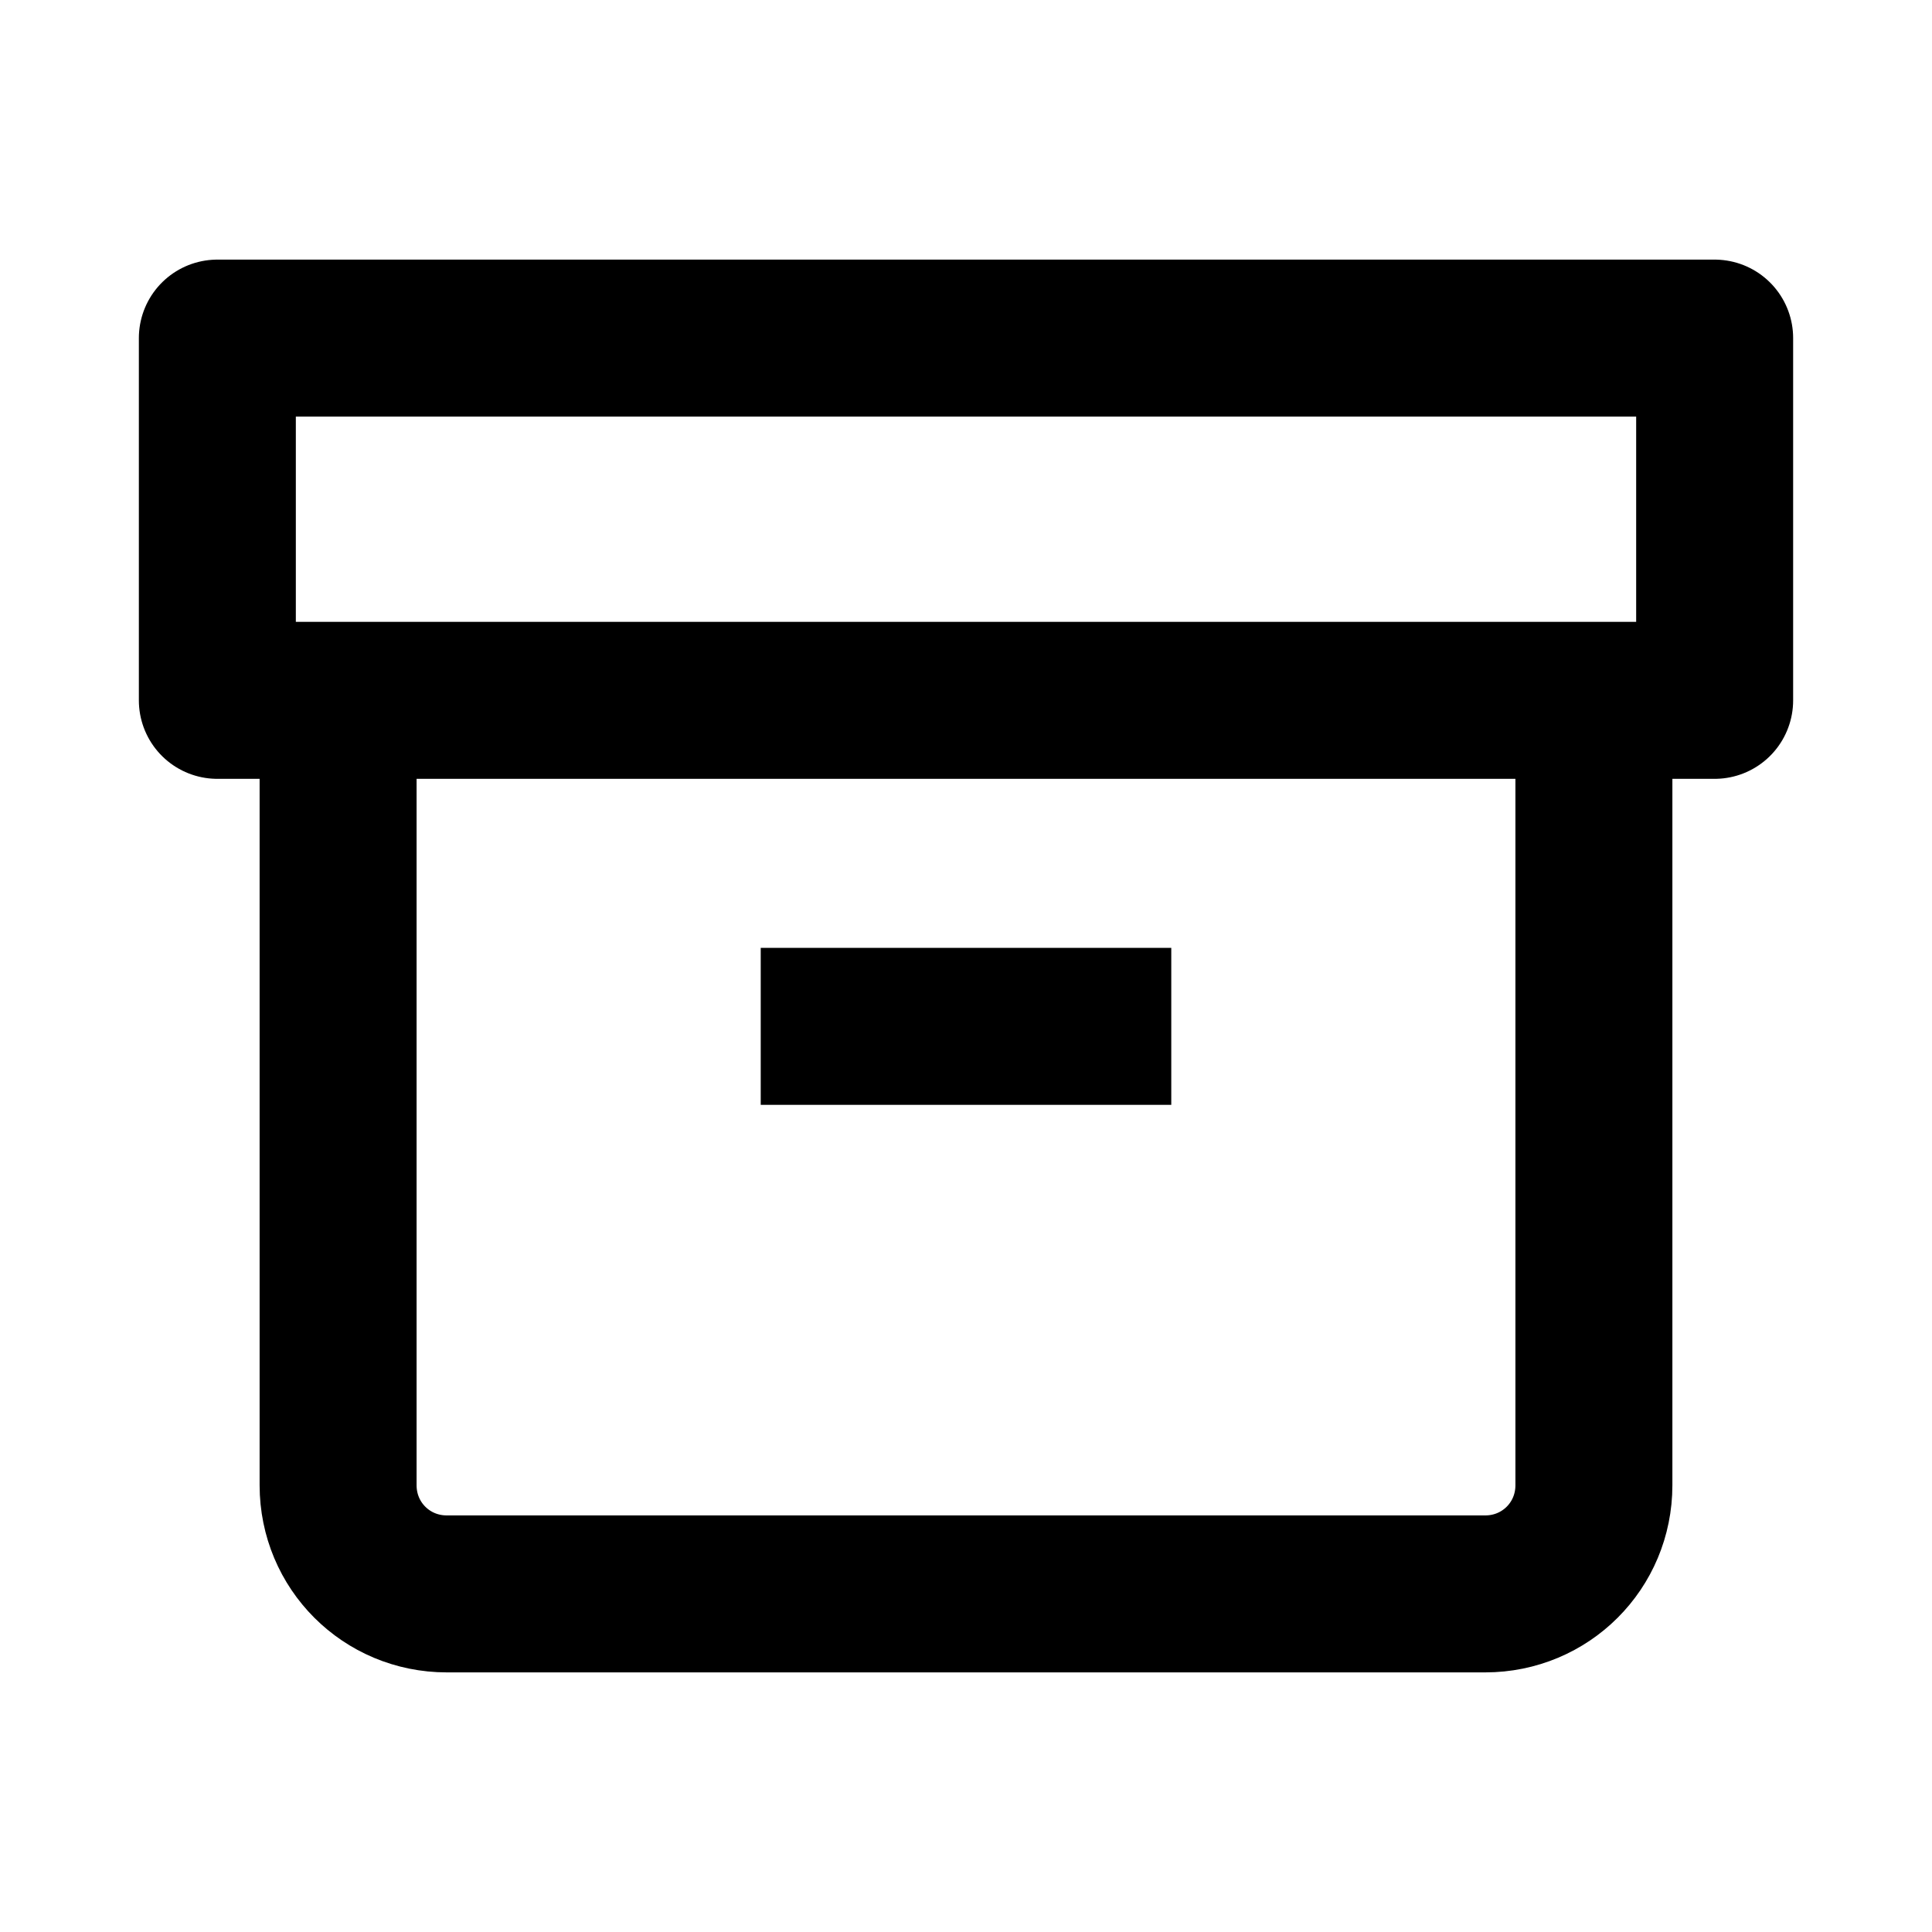
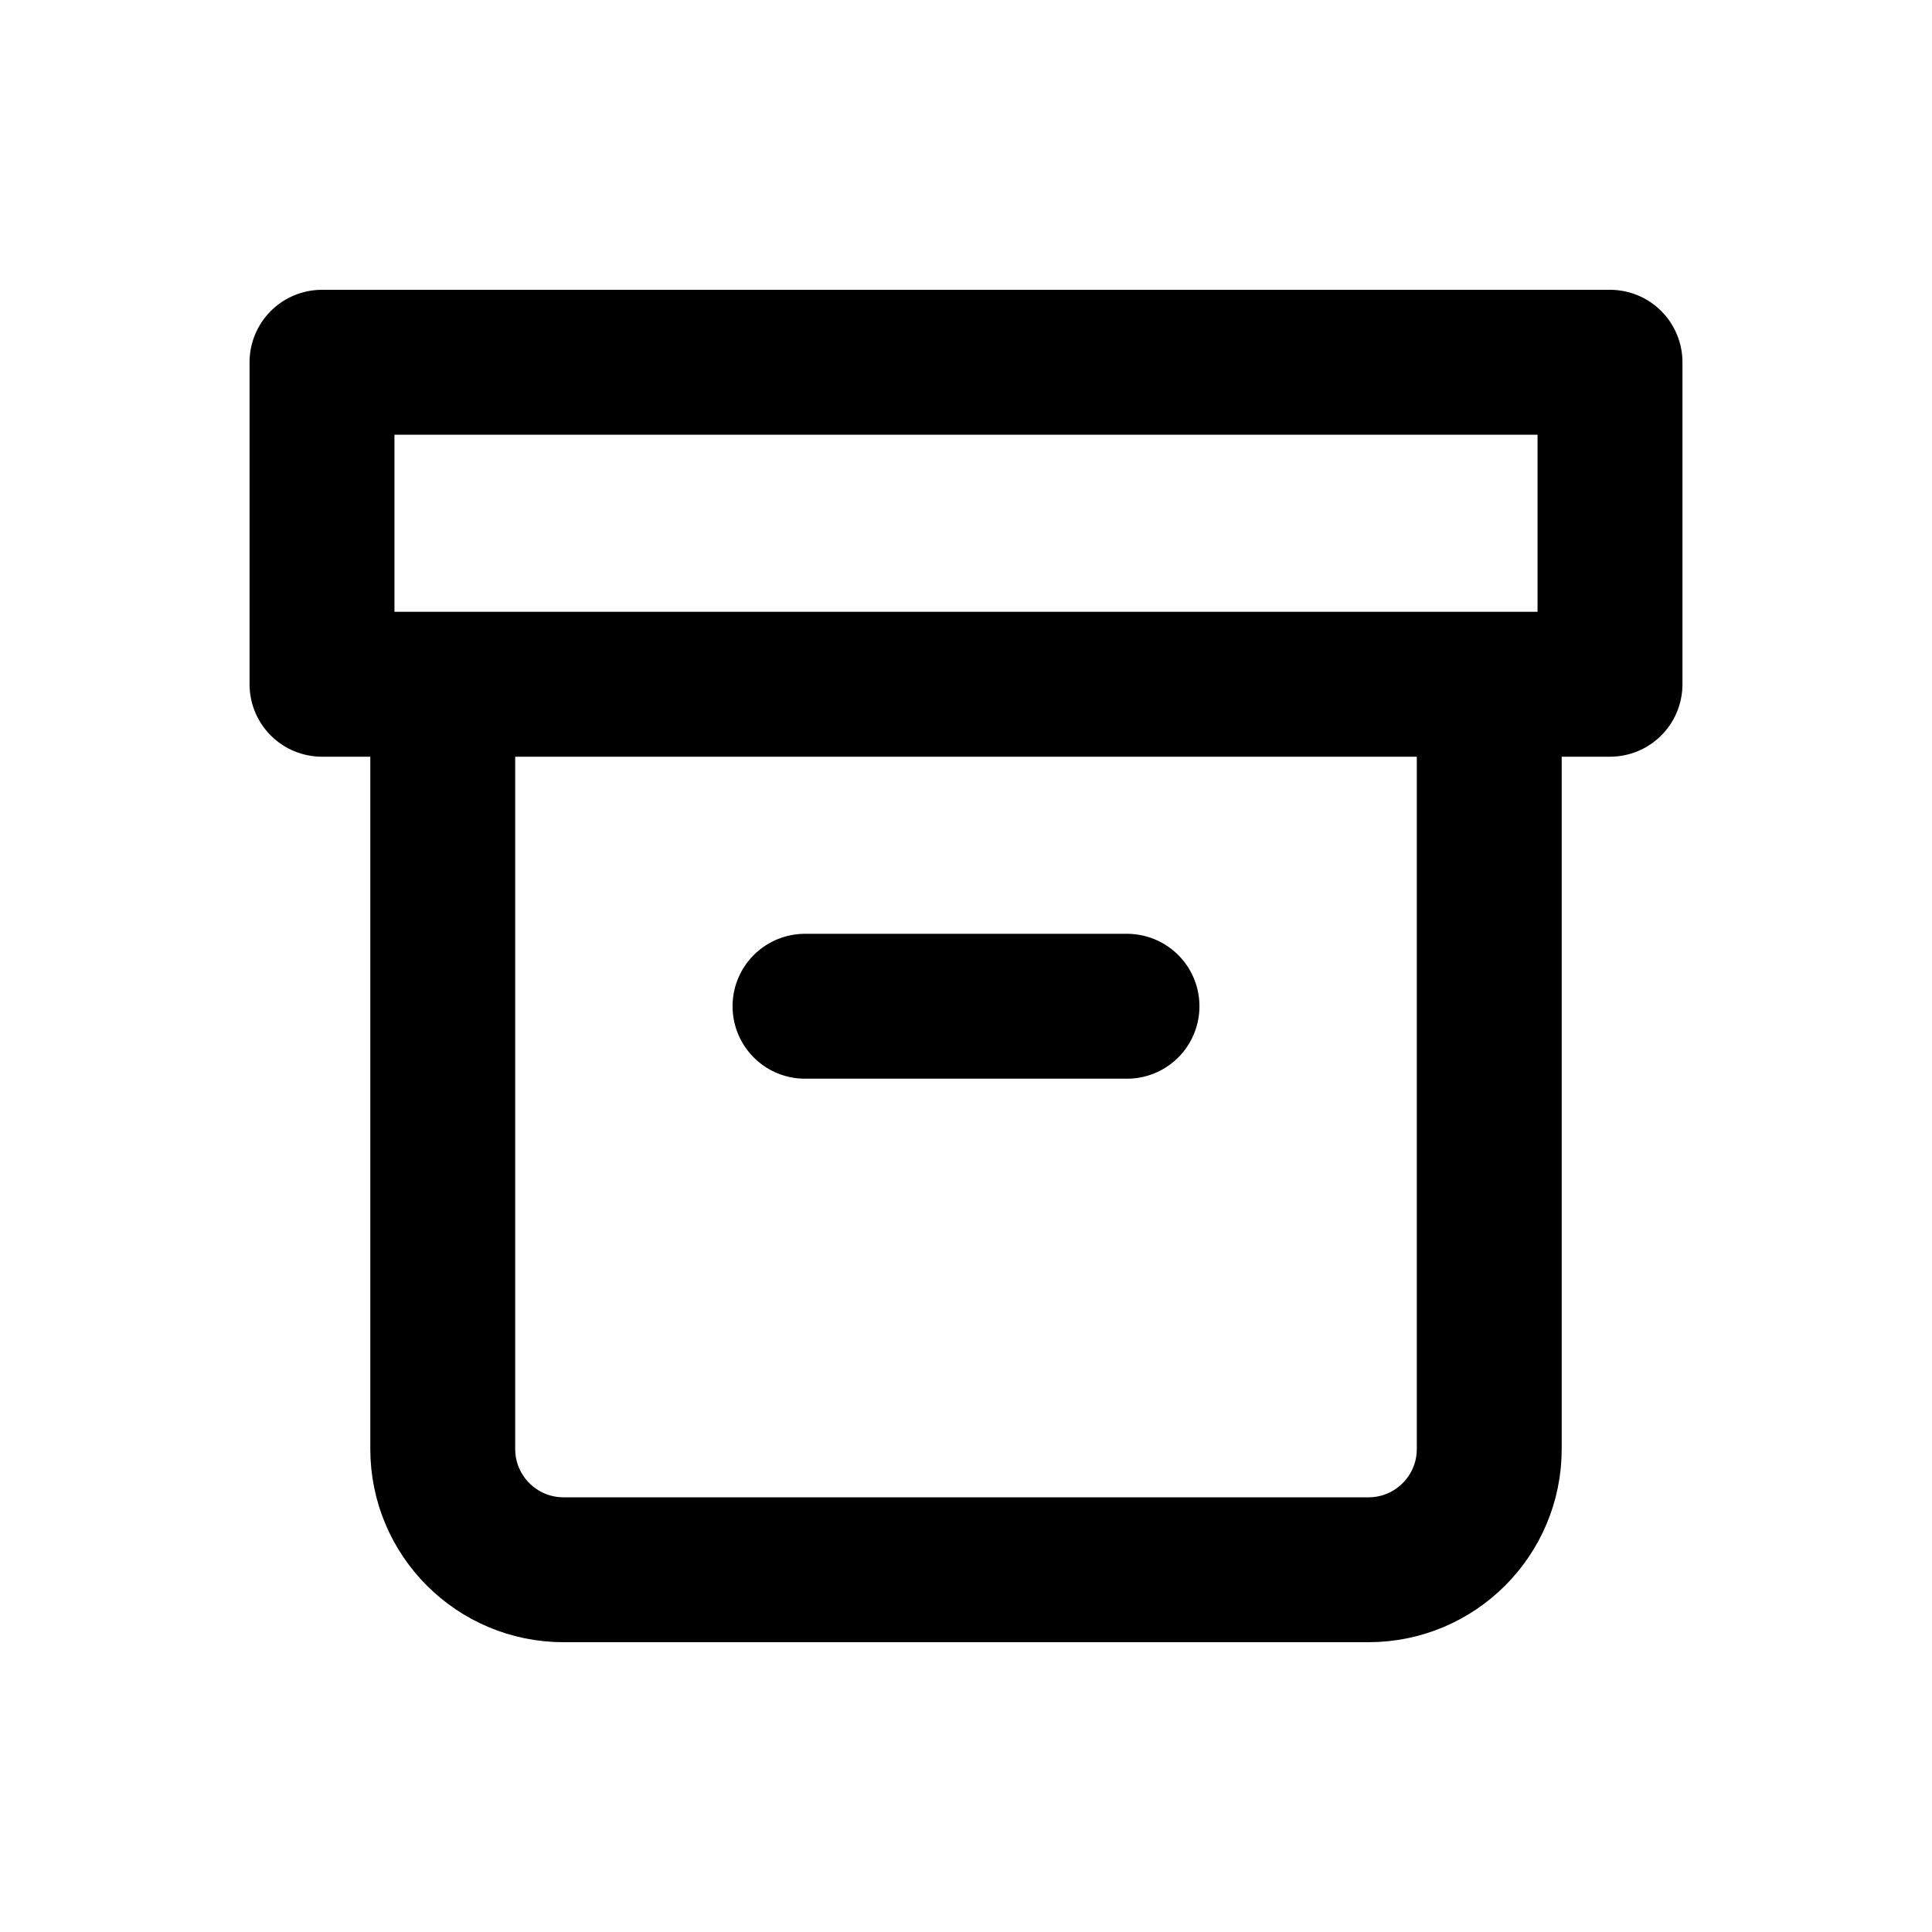
- <svg xmlns="http://www.w3.org/2000/svg" width="16" height="16" viewBox="0 0 16 16">
-   <path fill="none" stroke="#000" stroke-width="1.3" stroke-linejoin="round" d="M1.8 2.8h12.4v3H1.8zM2.8 5.8v6.5c0 .5.4.9.9.9h8.6c.5 0 .9-.4.9-.9V5.8M6.3 8.5h3.4" />
+ <svg xmlns="http://www.w3.org/2000/svg" width="24" height="24" viewBox="0 0 24 24" fill="none" stroke="#000" stroke-width="1.8" stroke-linecap="round" stroke-linejoin="round">
+   <path d="M4 4.5h16v4H4zM5.5 8.5V18a1.5 1.5 0 0 0 1.5 1.5h10a1.5 1.5 0 0 0 1.5-1.5V8.5M10 12.5h4" />
</svg>
